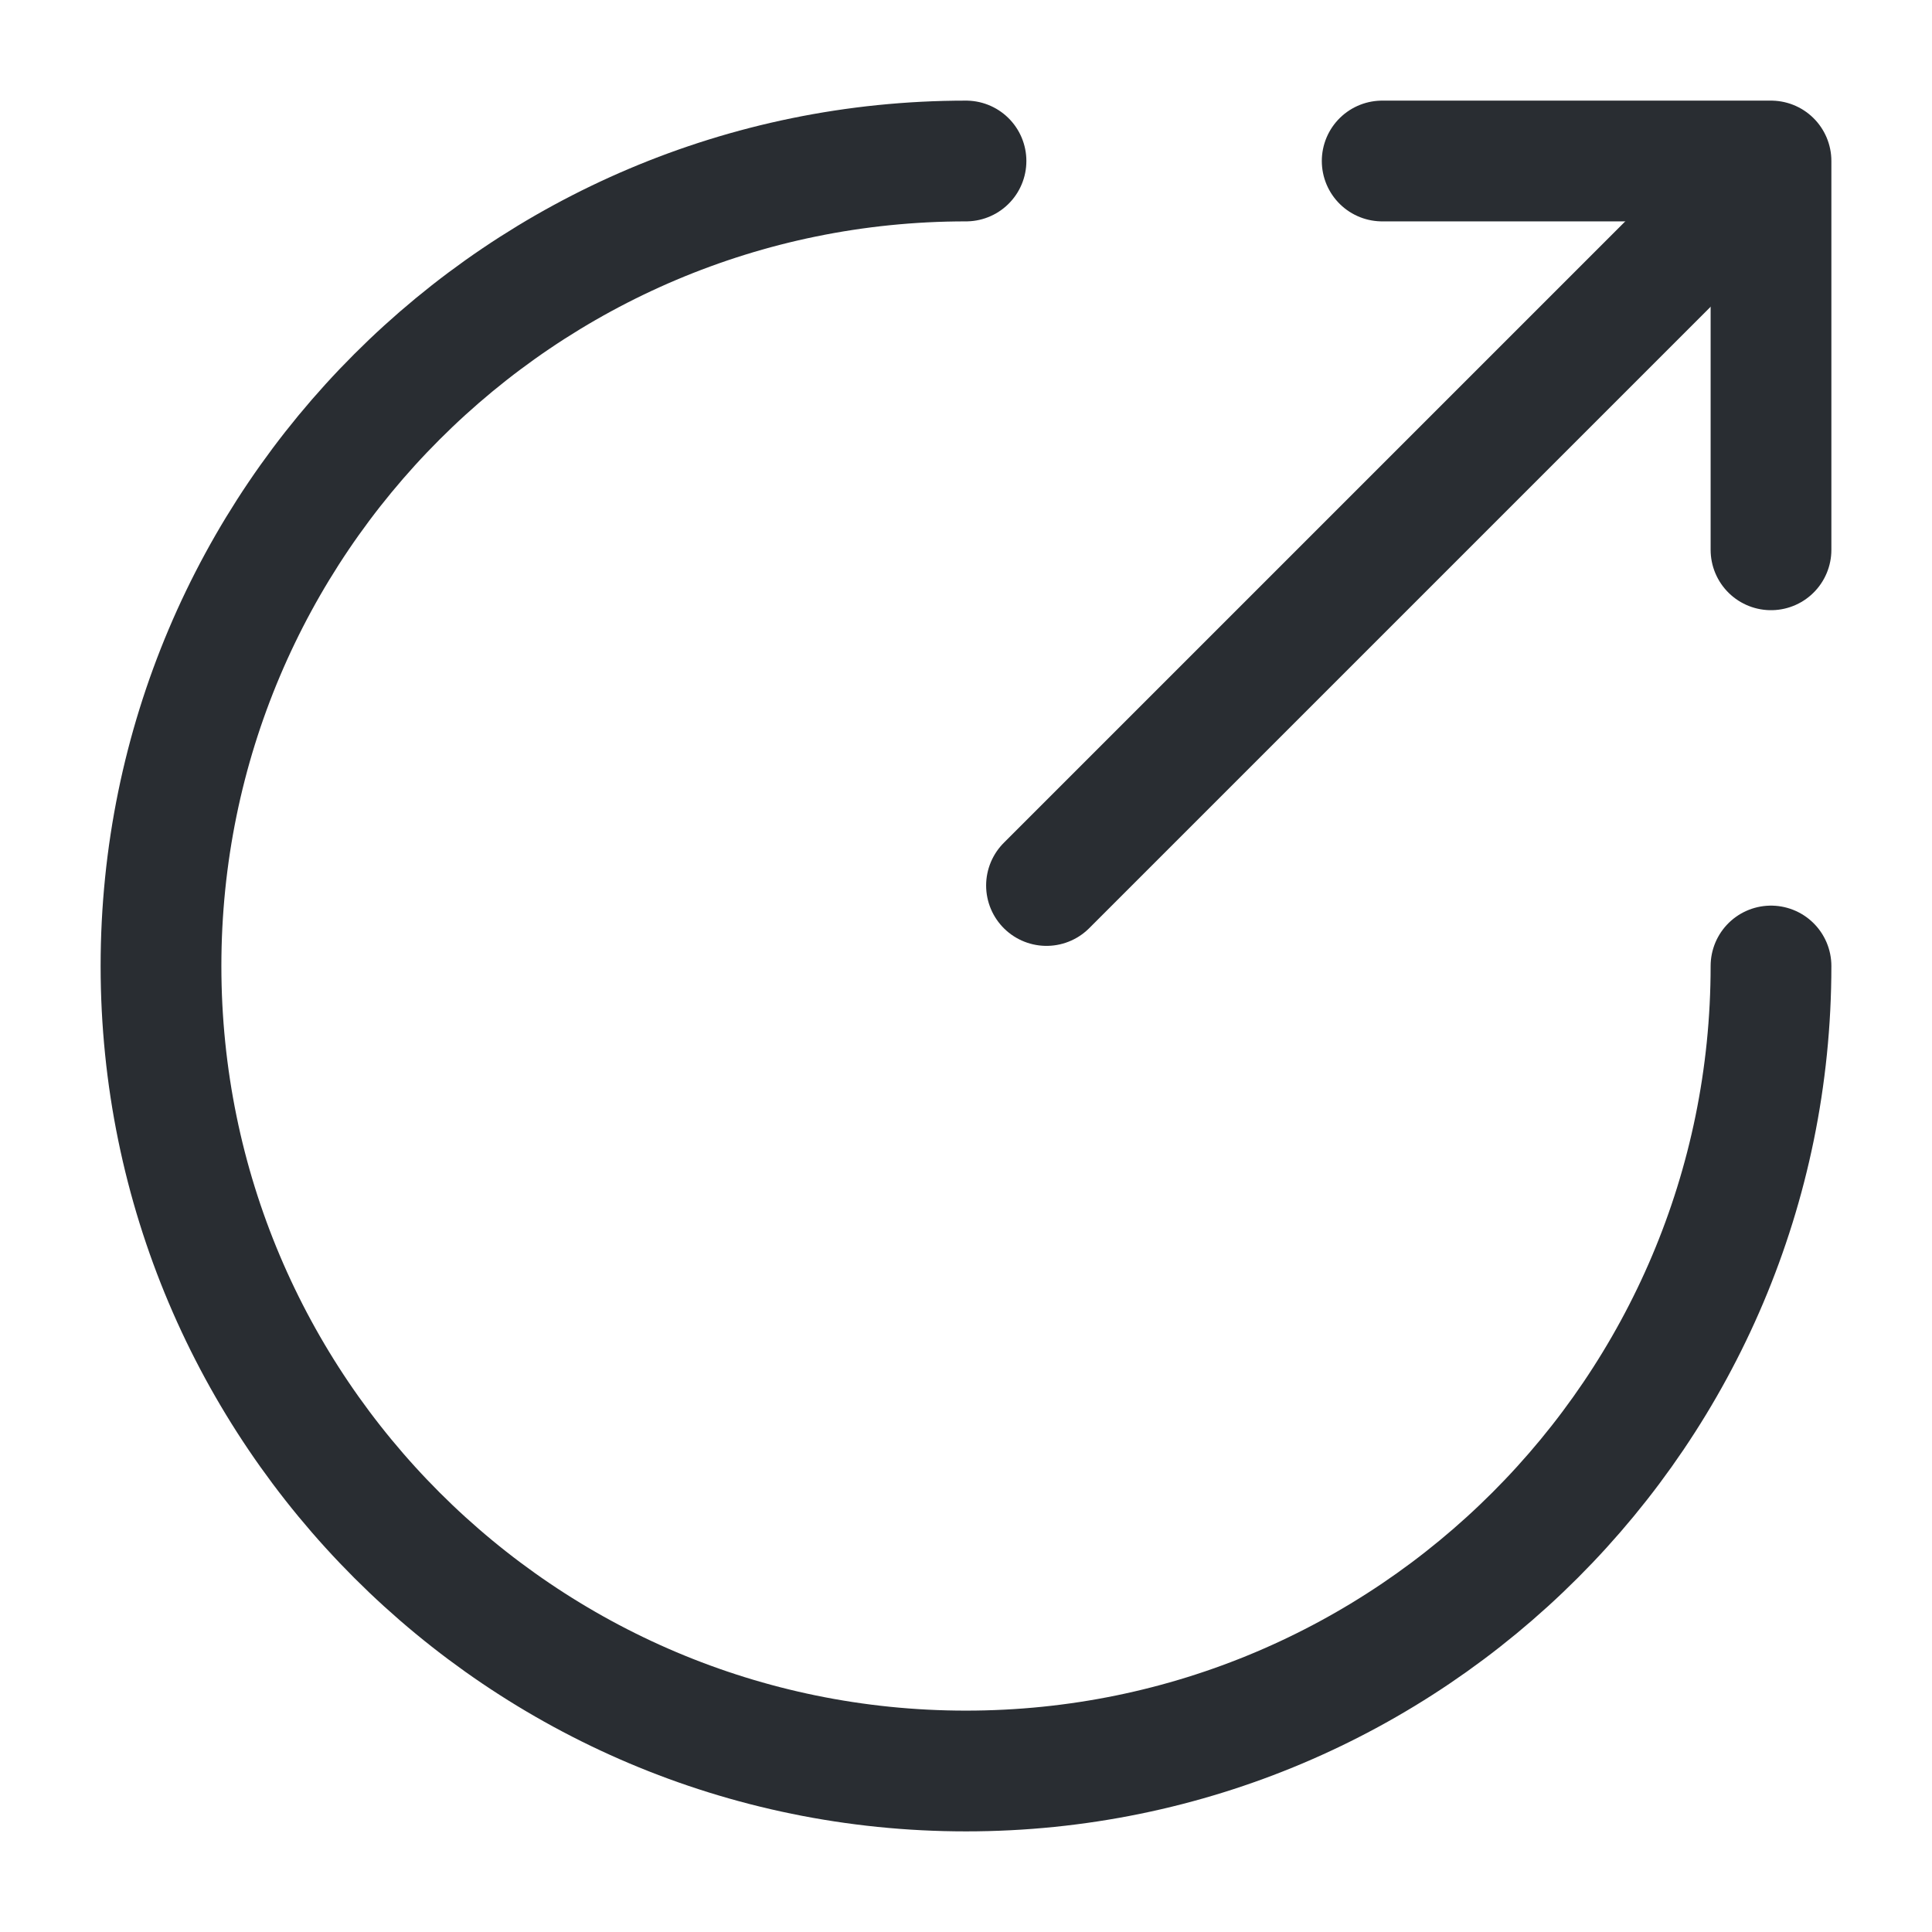
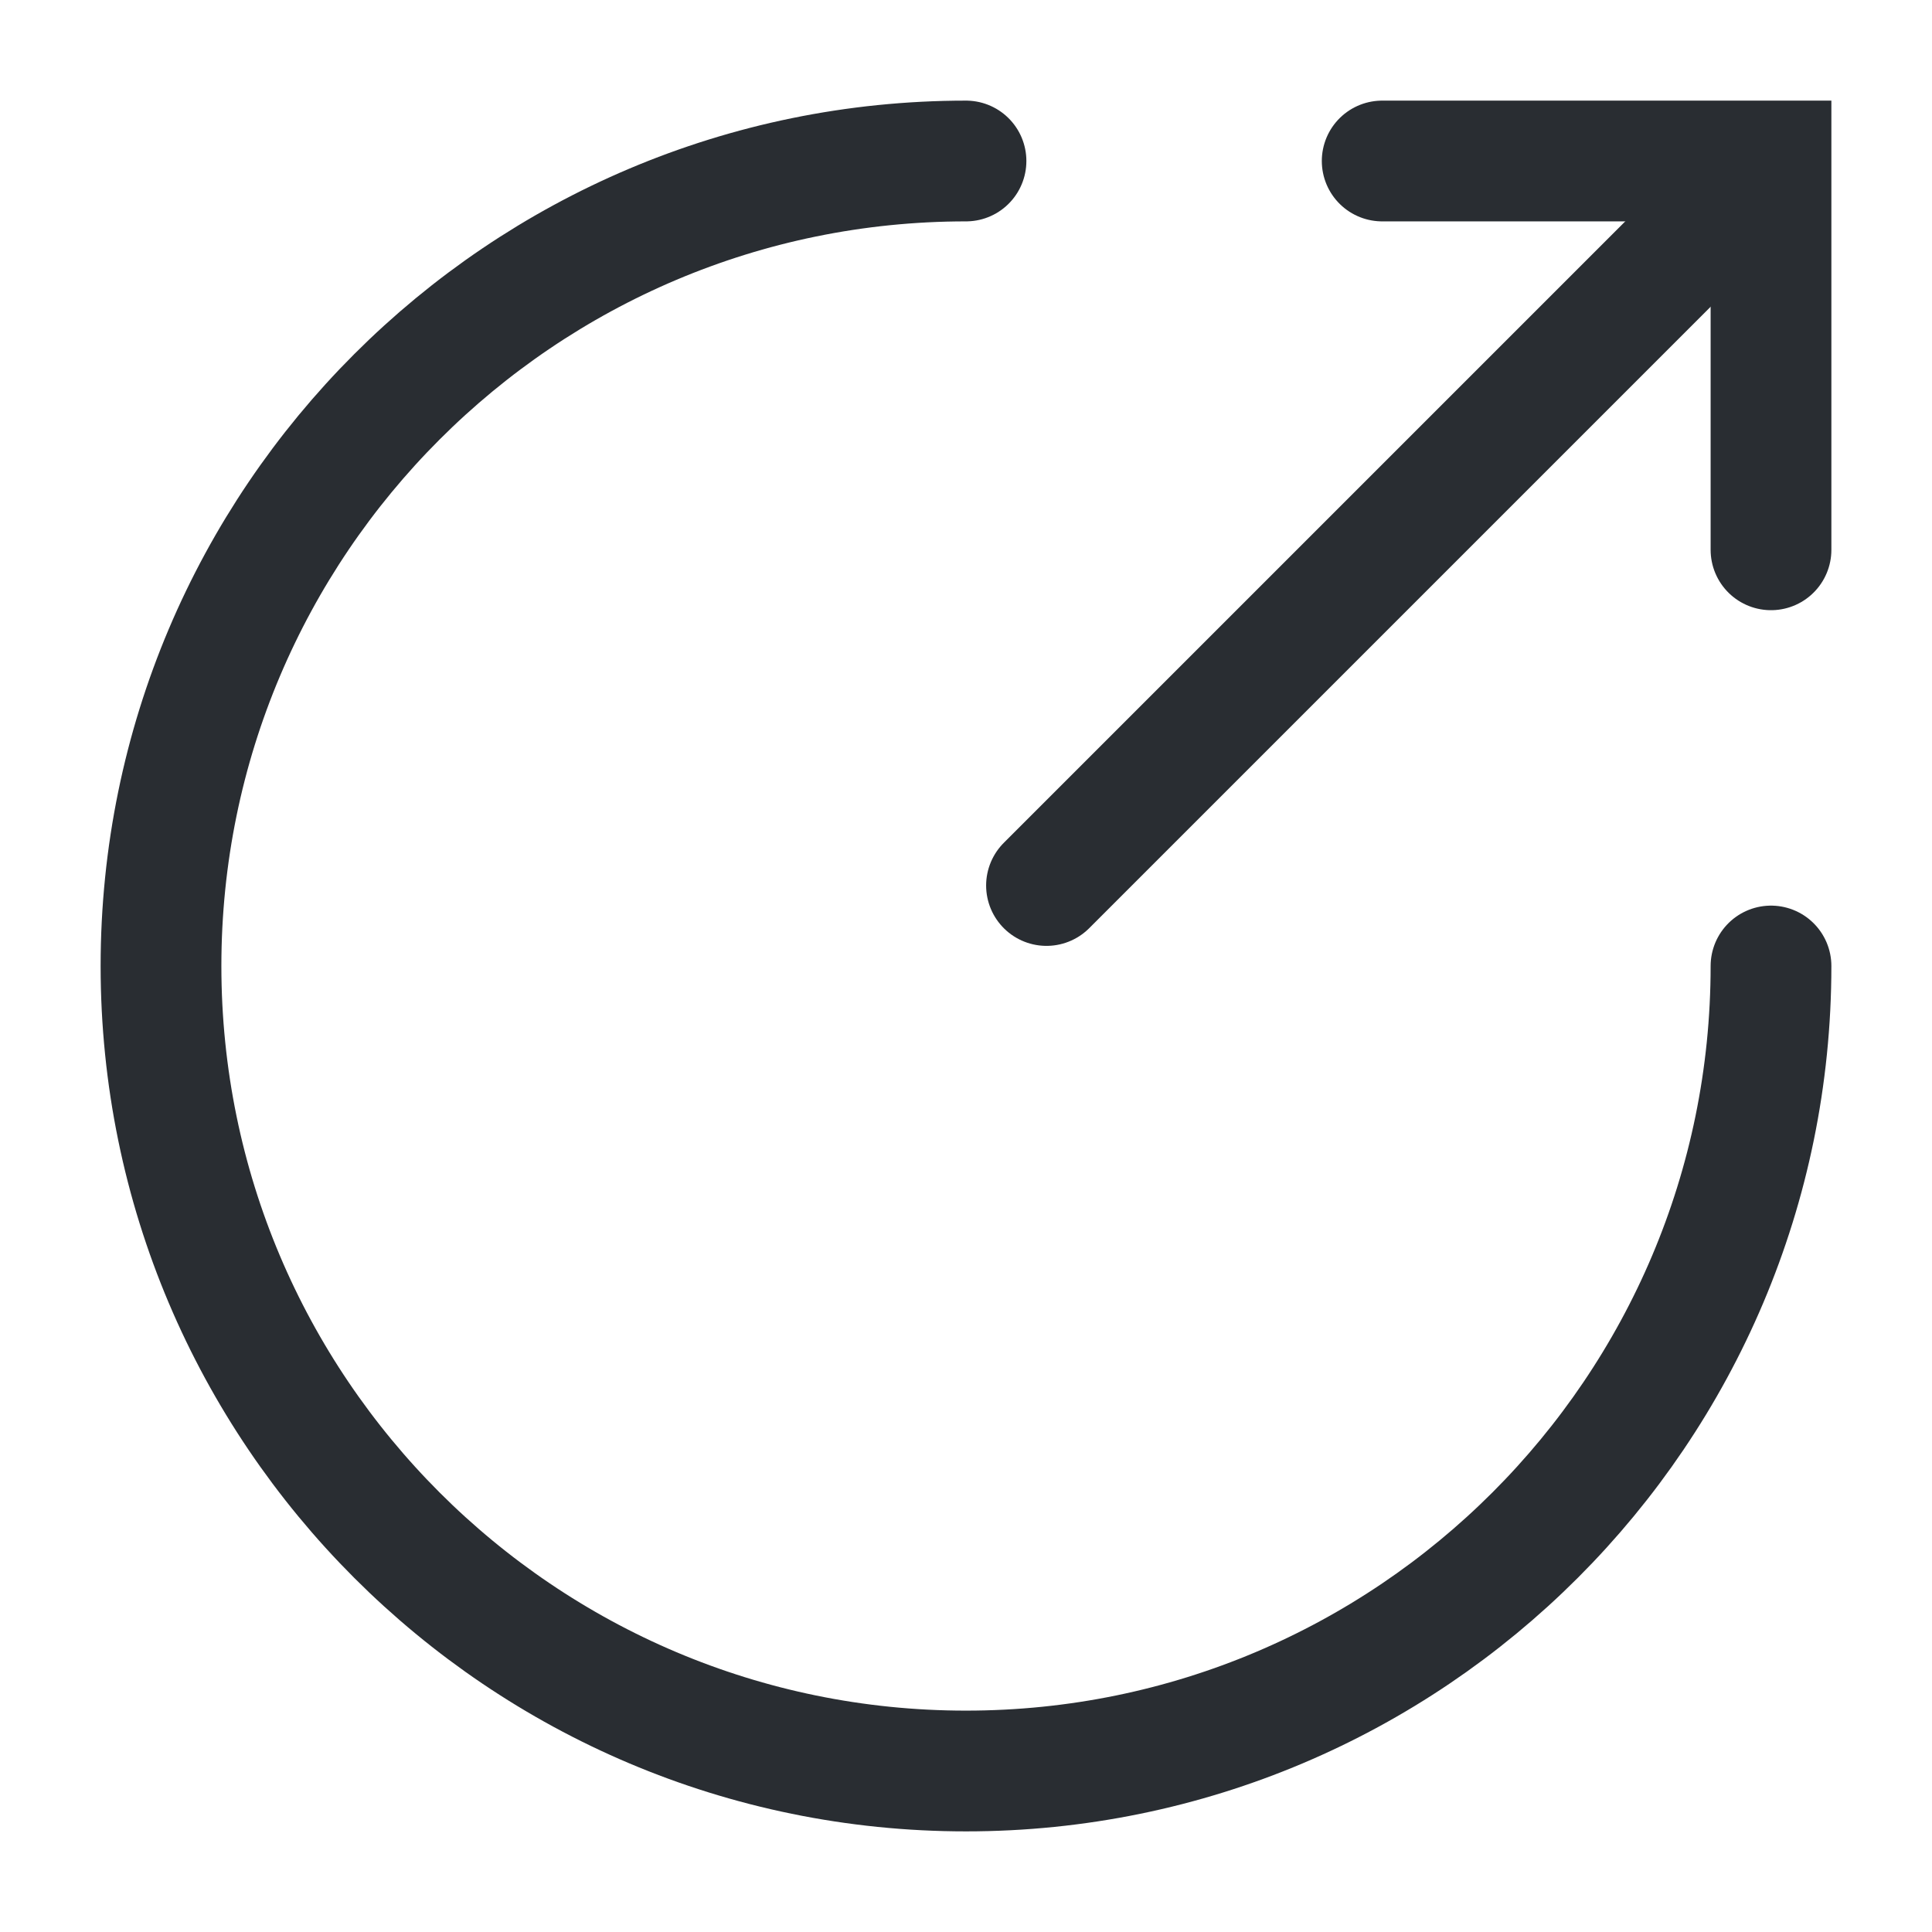
<svg xmlns="http://www.w3.org/2000/svg" width="24" height="24" viewBox="0 0 24 24" fill="none">
-   <path d="M12 2C6.48 2 2 6.48 2 12C2 17.52 6.48 22 12 22C17.52 22 22 17.52 22 12" stroke="#292D32" stroke-width="1.5" stroke-miterlimit="10" stroke-linecap="round" stroke-linejoin="round" />
-   <path d="M13 11L21.2 2.8" stroke="#292D32" stroke-width="1.5" stroke-linecap="round" stroke-linejoin="round" />
-   <path d="M22 6.83V2H17.17" stroke="#292D32" stroke-width="1.5" stroke-linecap="round" stroke-linejoin="round" />
+   <path d="M12 2C6.48 2 2 6.48 2 12C2 17.52 6.48 22 12 22C17.52 22 22 17.52 22 12" stroke="#292D32" stroke-width="1.5" stroke-miterlimit="10" stroke-linecap="round" strokeLinejoin="round" />
+   <path d="M13 11L21.2 2.8" stroke="#292D32" stroke-width="1.5" stroke-linecap="round" strokeLinejoin="round" />
+   <path d="M22 6.83V2H17.17" stroke="#292D32" stroke-width="1.5" stroke-linecap="round" strokeLinejoin="round" />
</svg>
